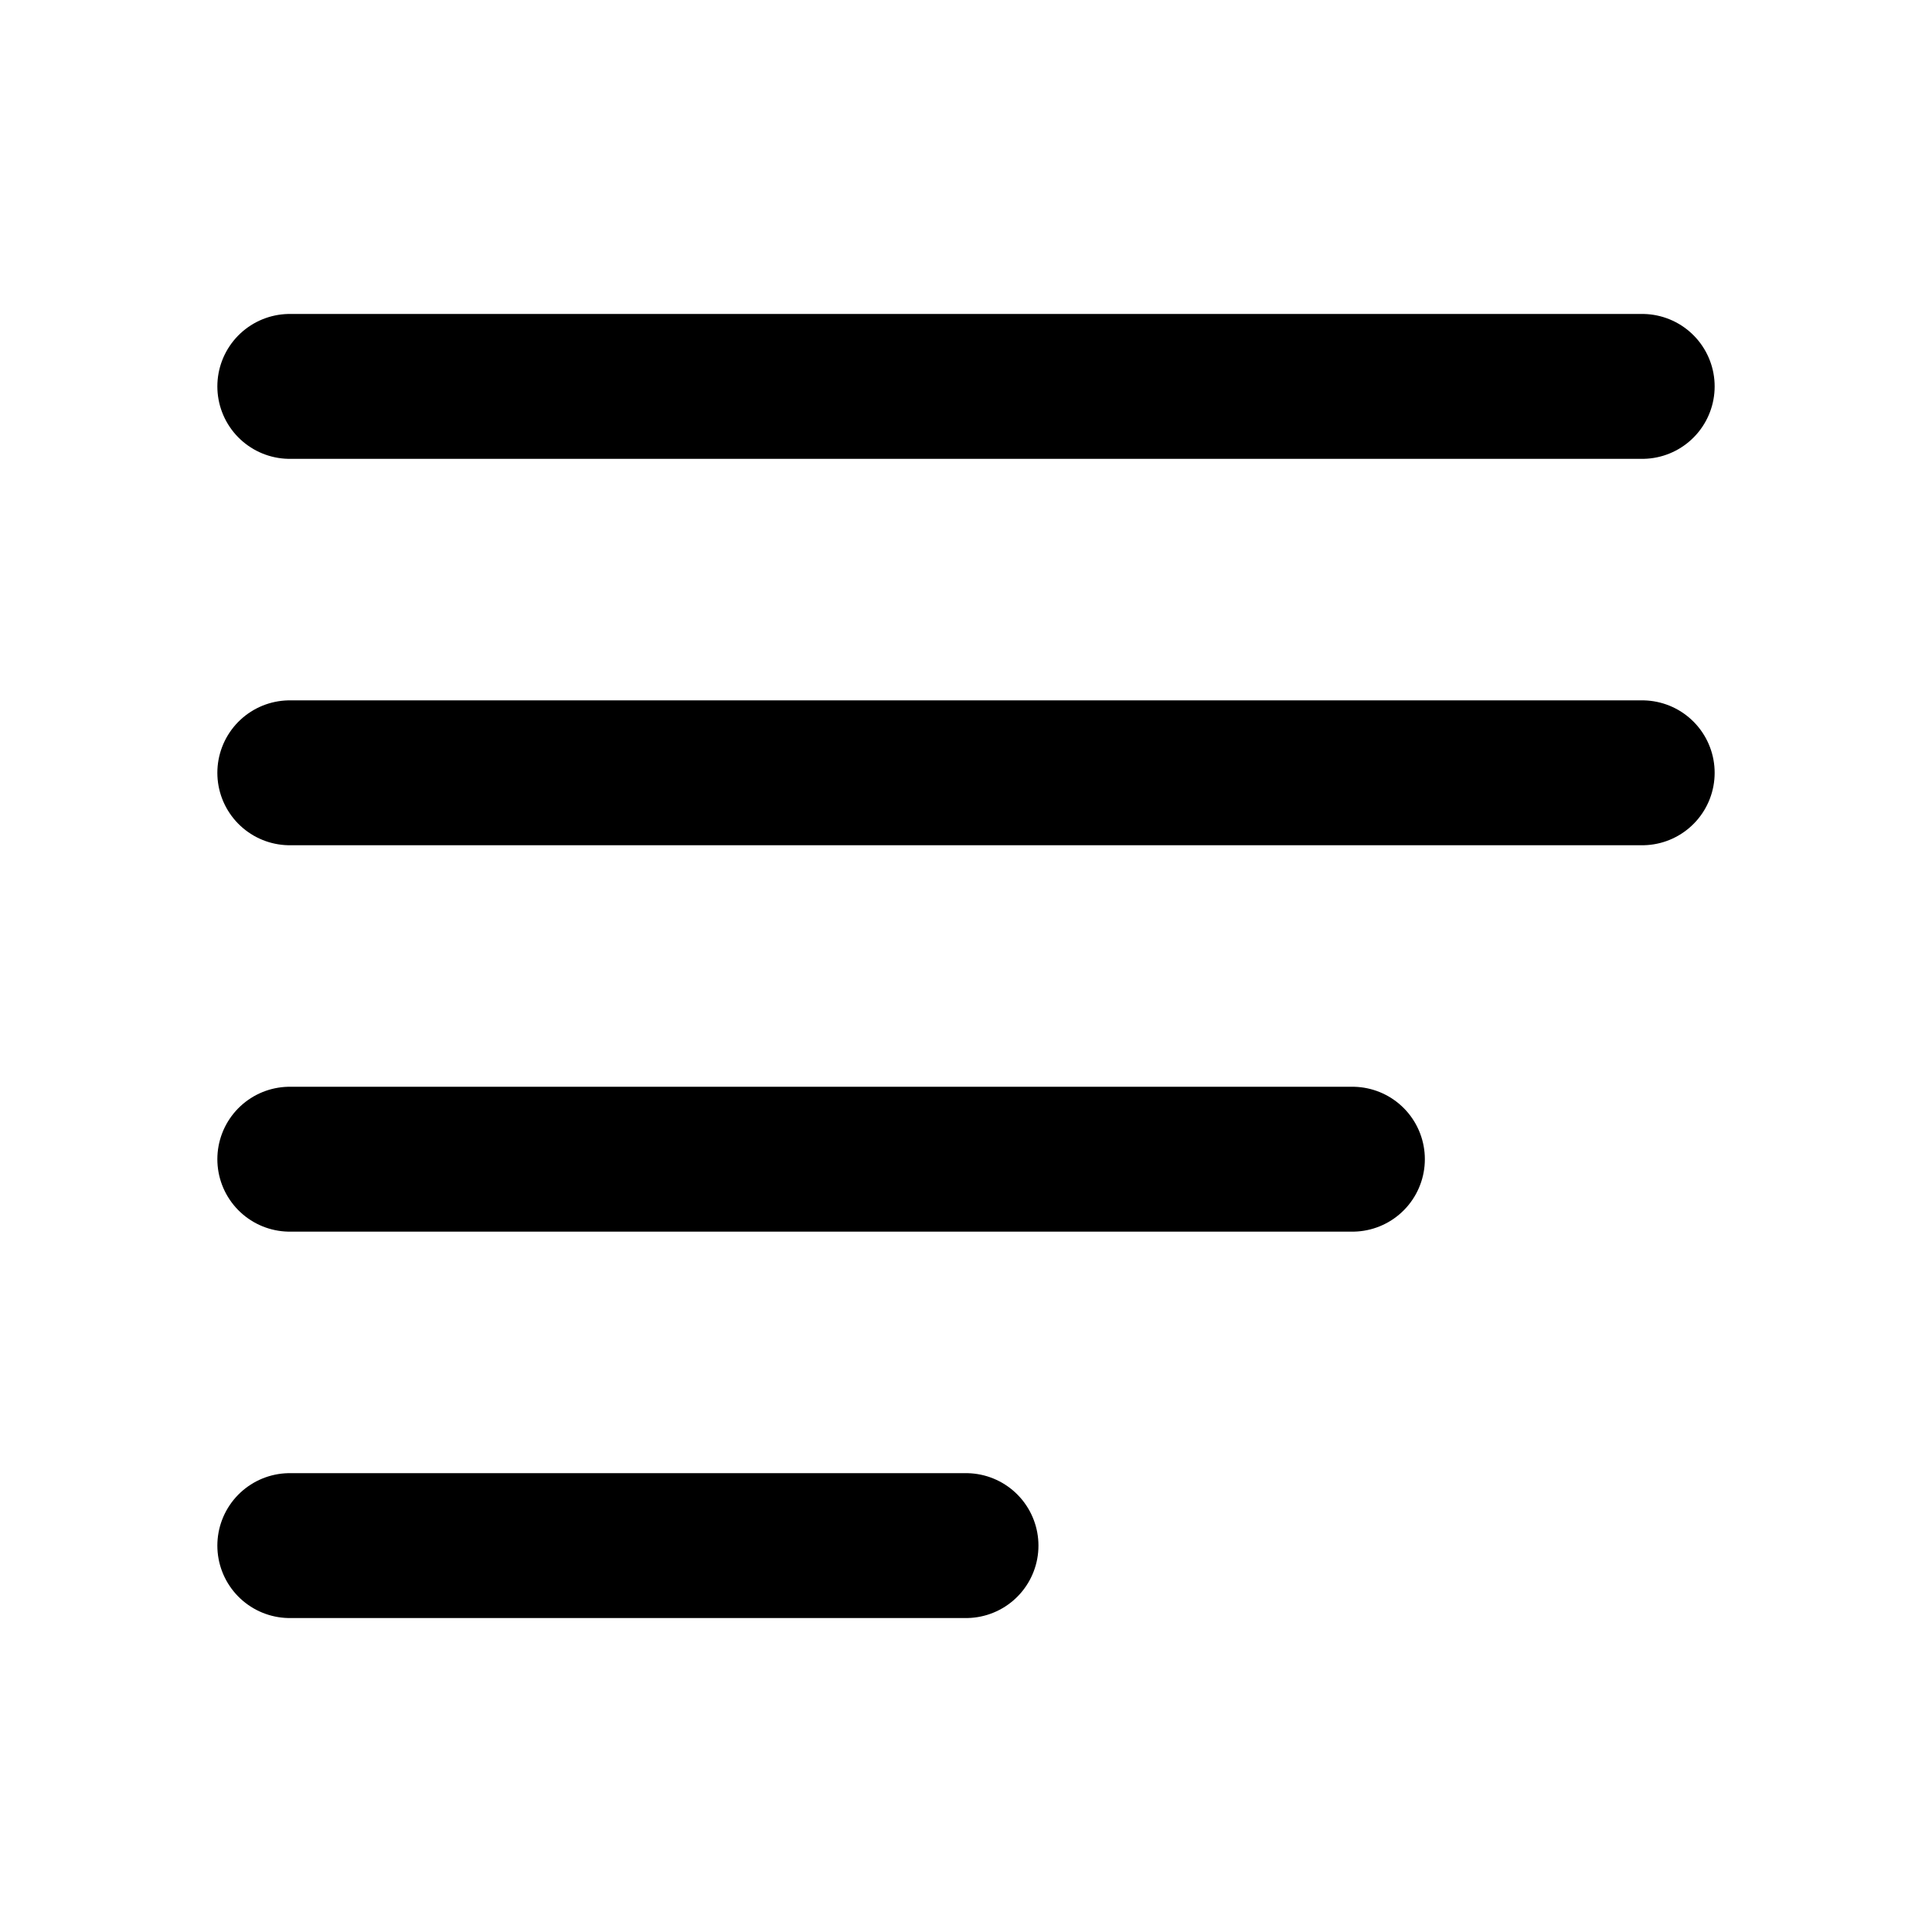
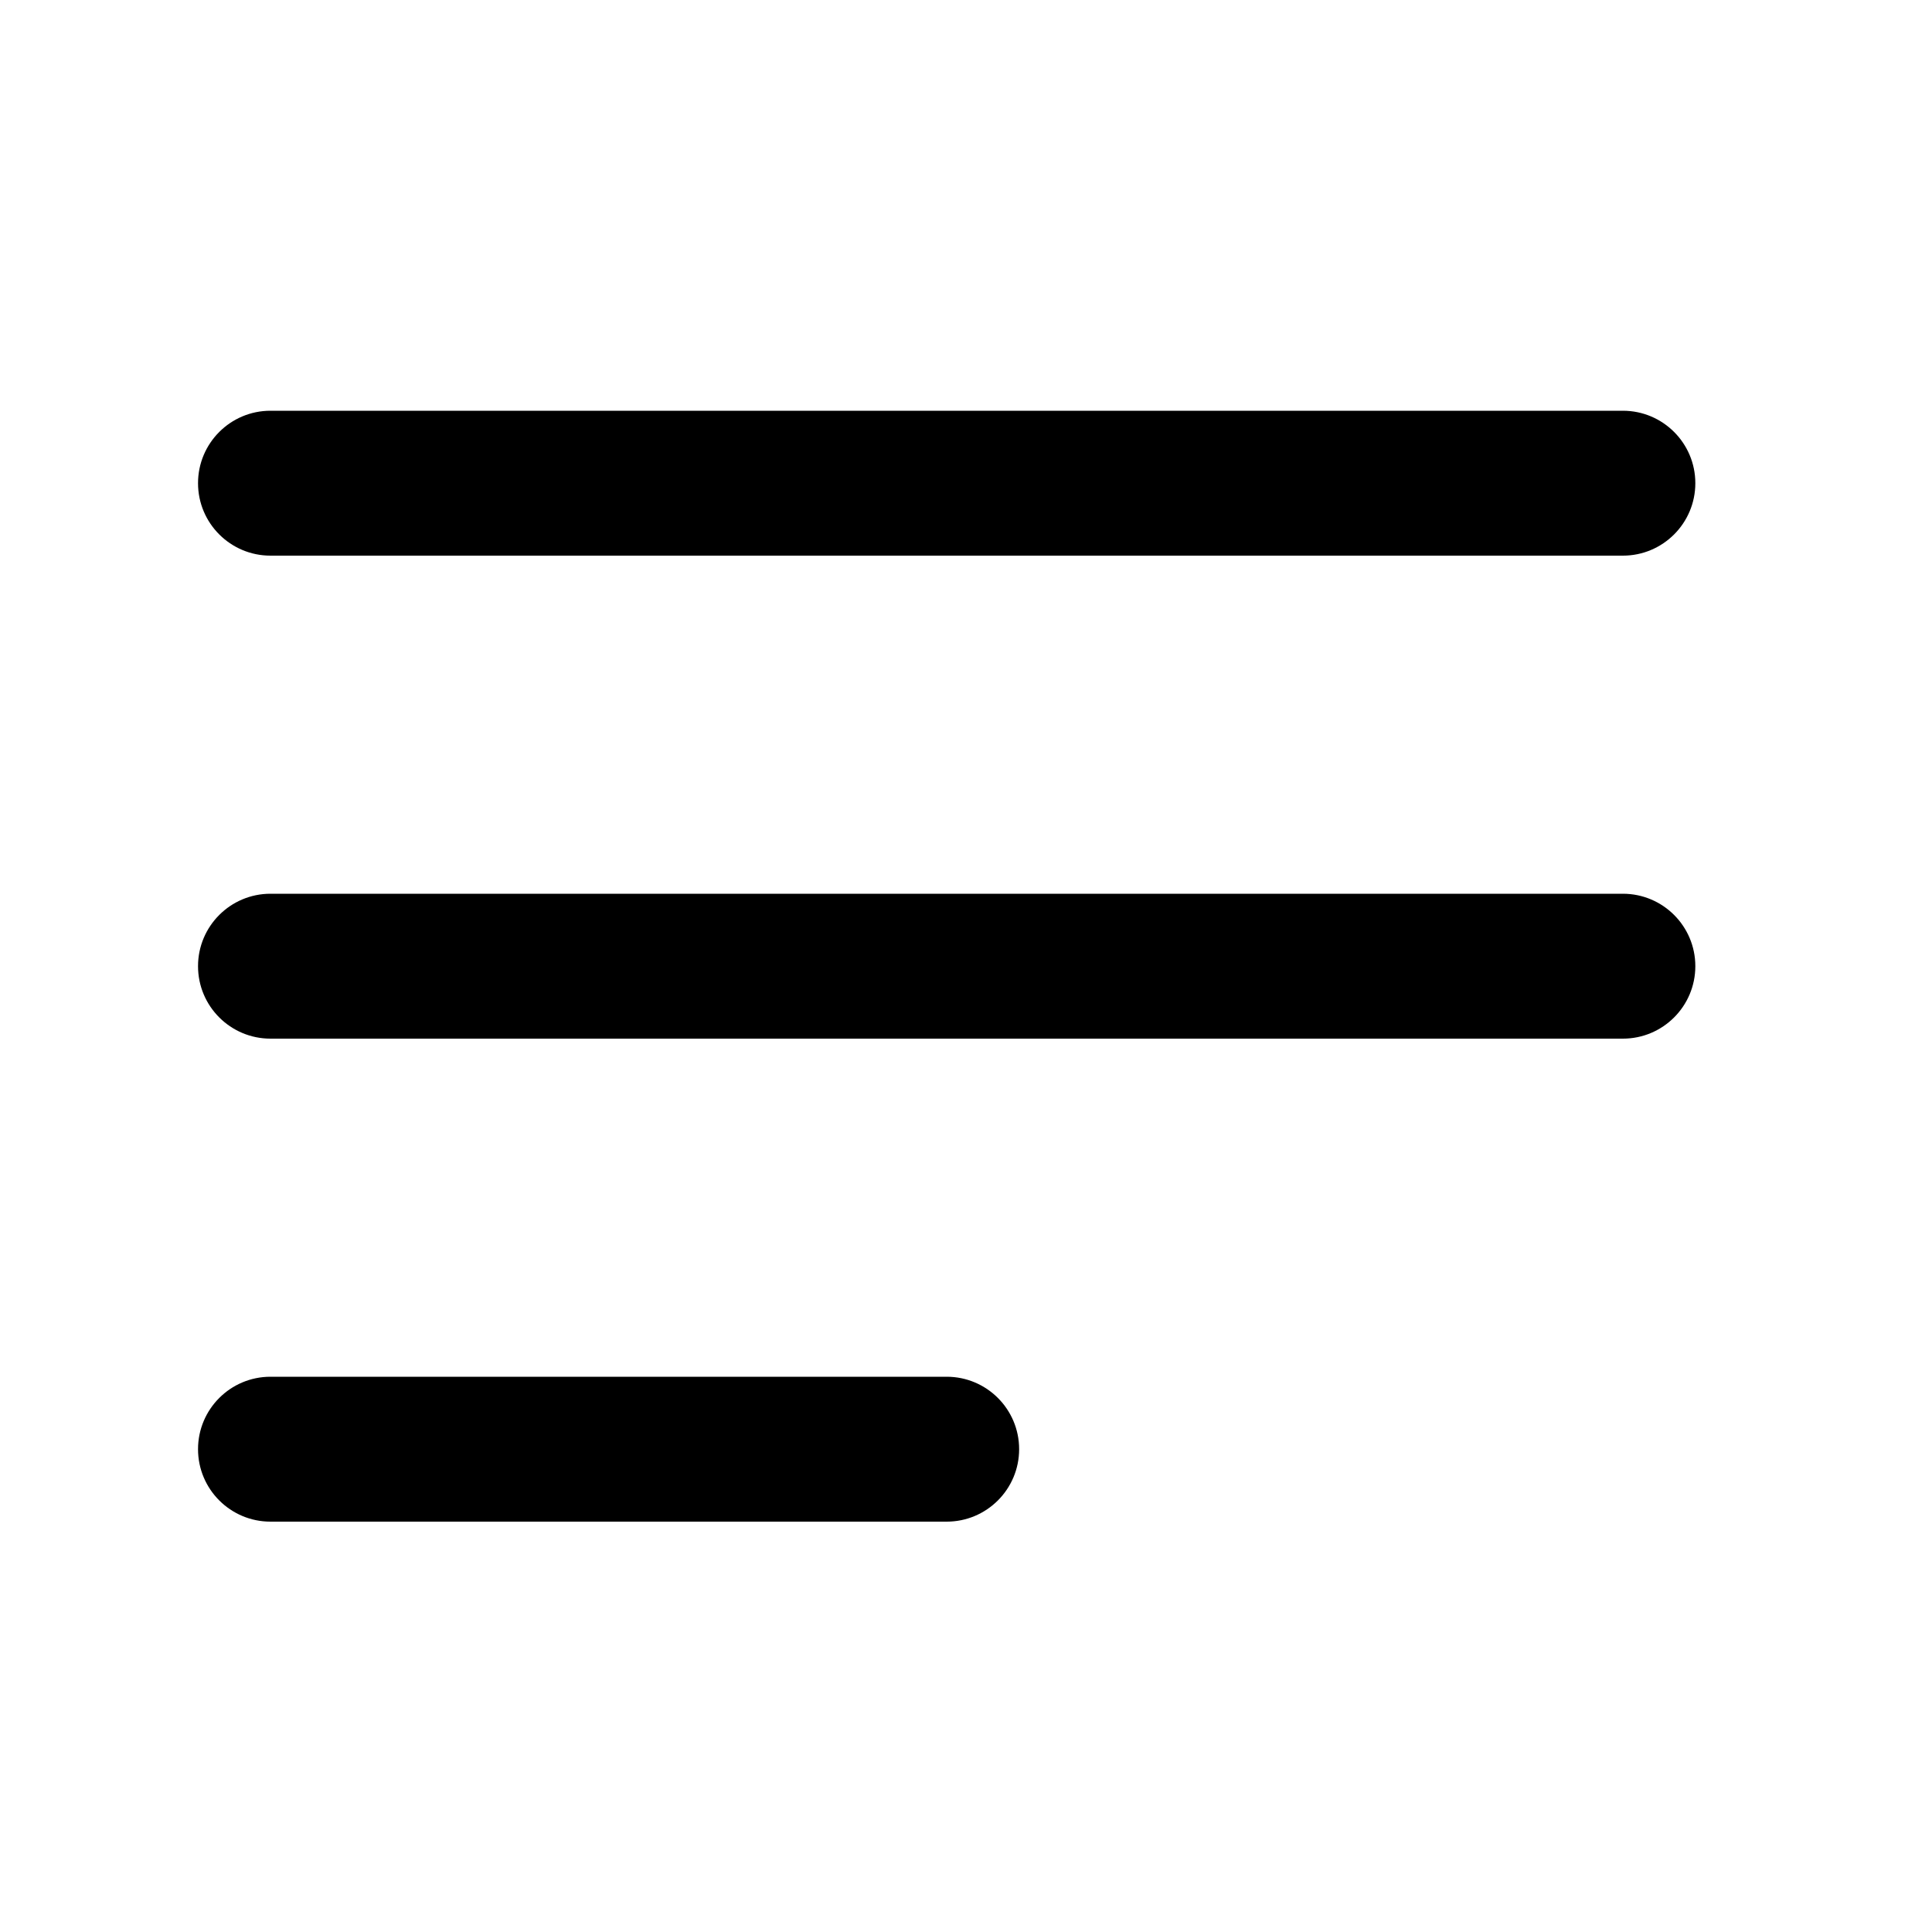
- <svg xmlns="http://www.w3.org/2000/svg" width="20" height="20" viewBox="0 0 20 20" fill="none">
-   <path d="M3 4H17" stroke="currentColor" stroke-width="1.5" stroke-linecap="round" stroke-linejoin="round" />
-   <path d="M3 8H17" stroke="currentColor" stroke-width="1.5" stroke-linecap="round" stroke-linejoin="round" />
-   <path d="M3 12H14" stroke="currentColor" stroke-width="1.5" stroke-linecap="round" stroke-linejoin="round" />
-   <path d="M3 16H10" stroke="currentColor" stroke-width="1.5" stroke-linecap="round" stroke-linejoin="round" />
+ <svg xmlns="http://www.w3.org/2000/svg" width="20" height="20" fill="currentColor" viewBox="0 0 20 20">
+   <path fill-rule="evenodd" d="M2.05 5.002a.75.75 0 0 1 .75-.75h14a.75.75 0 0 1 0 1.5h-14a.75.75 0 0 1-.75-.75Zm0 5a.75.75 0 0 1 .75-.75h14a.75.75 0 0 1 0 1.5h-14a.75.75 0 0 1-.75-.75Zm0 5a.75.75 0 0 1 .75-.75h7a.75.75 0 0 1 0 1.5h-7a.75.75 0 0 1-.75-.75Z" clip-rule="evenodd" />
</svg>
